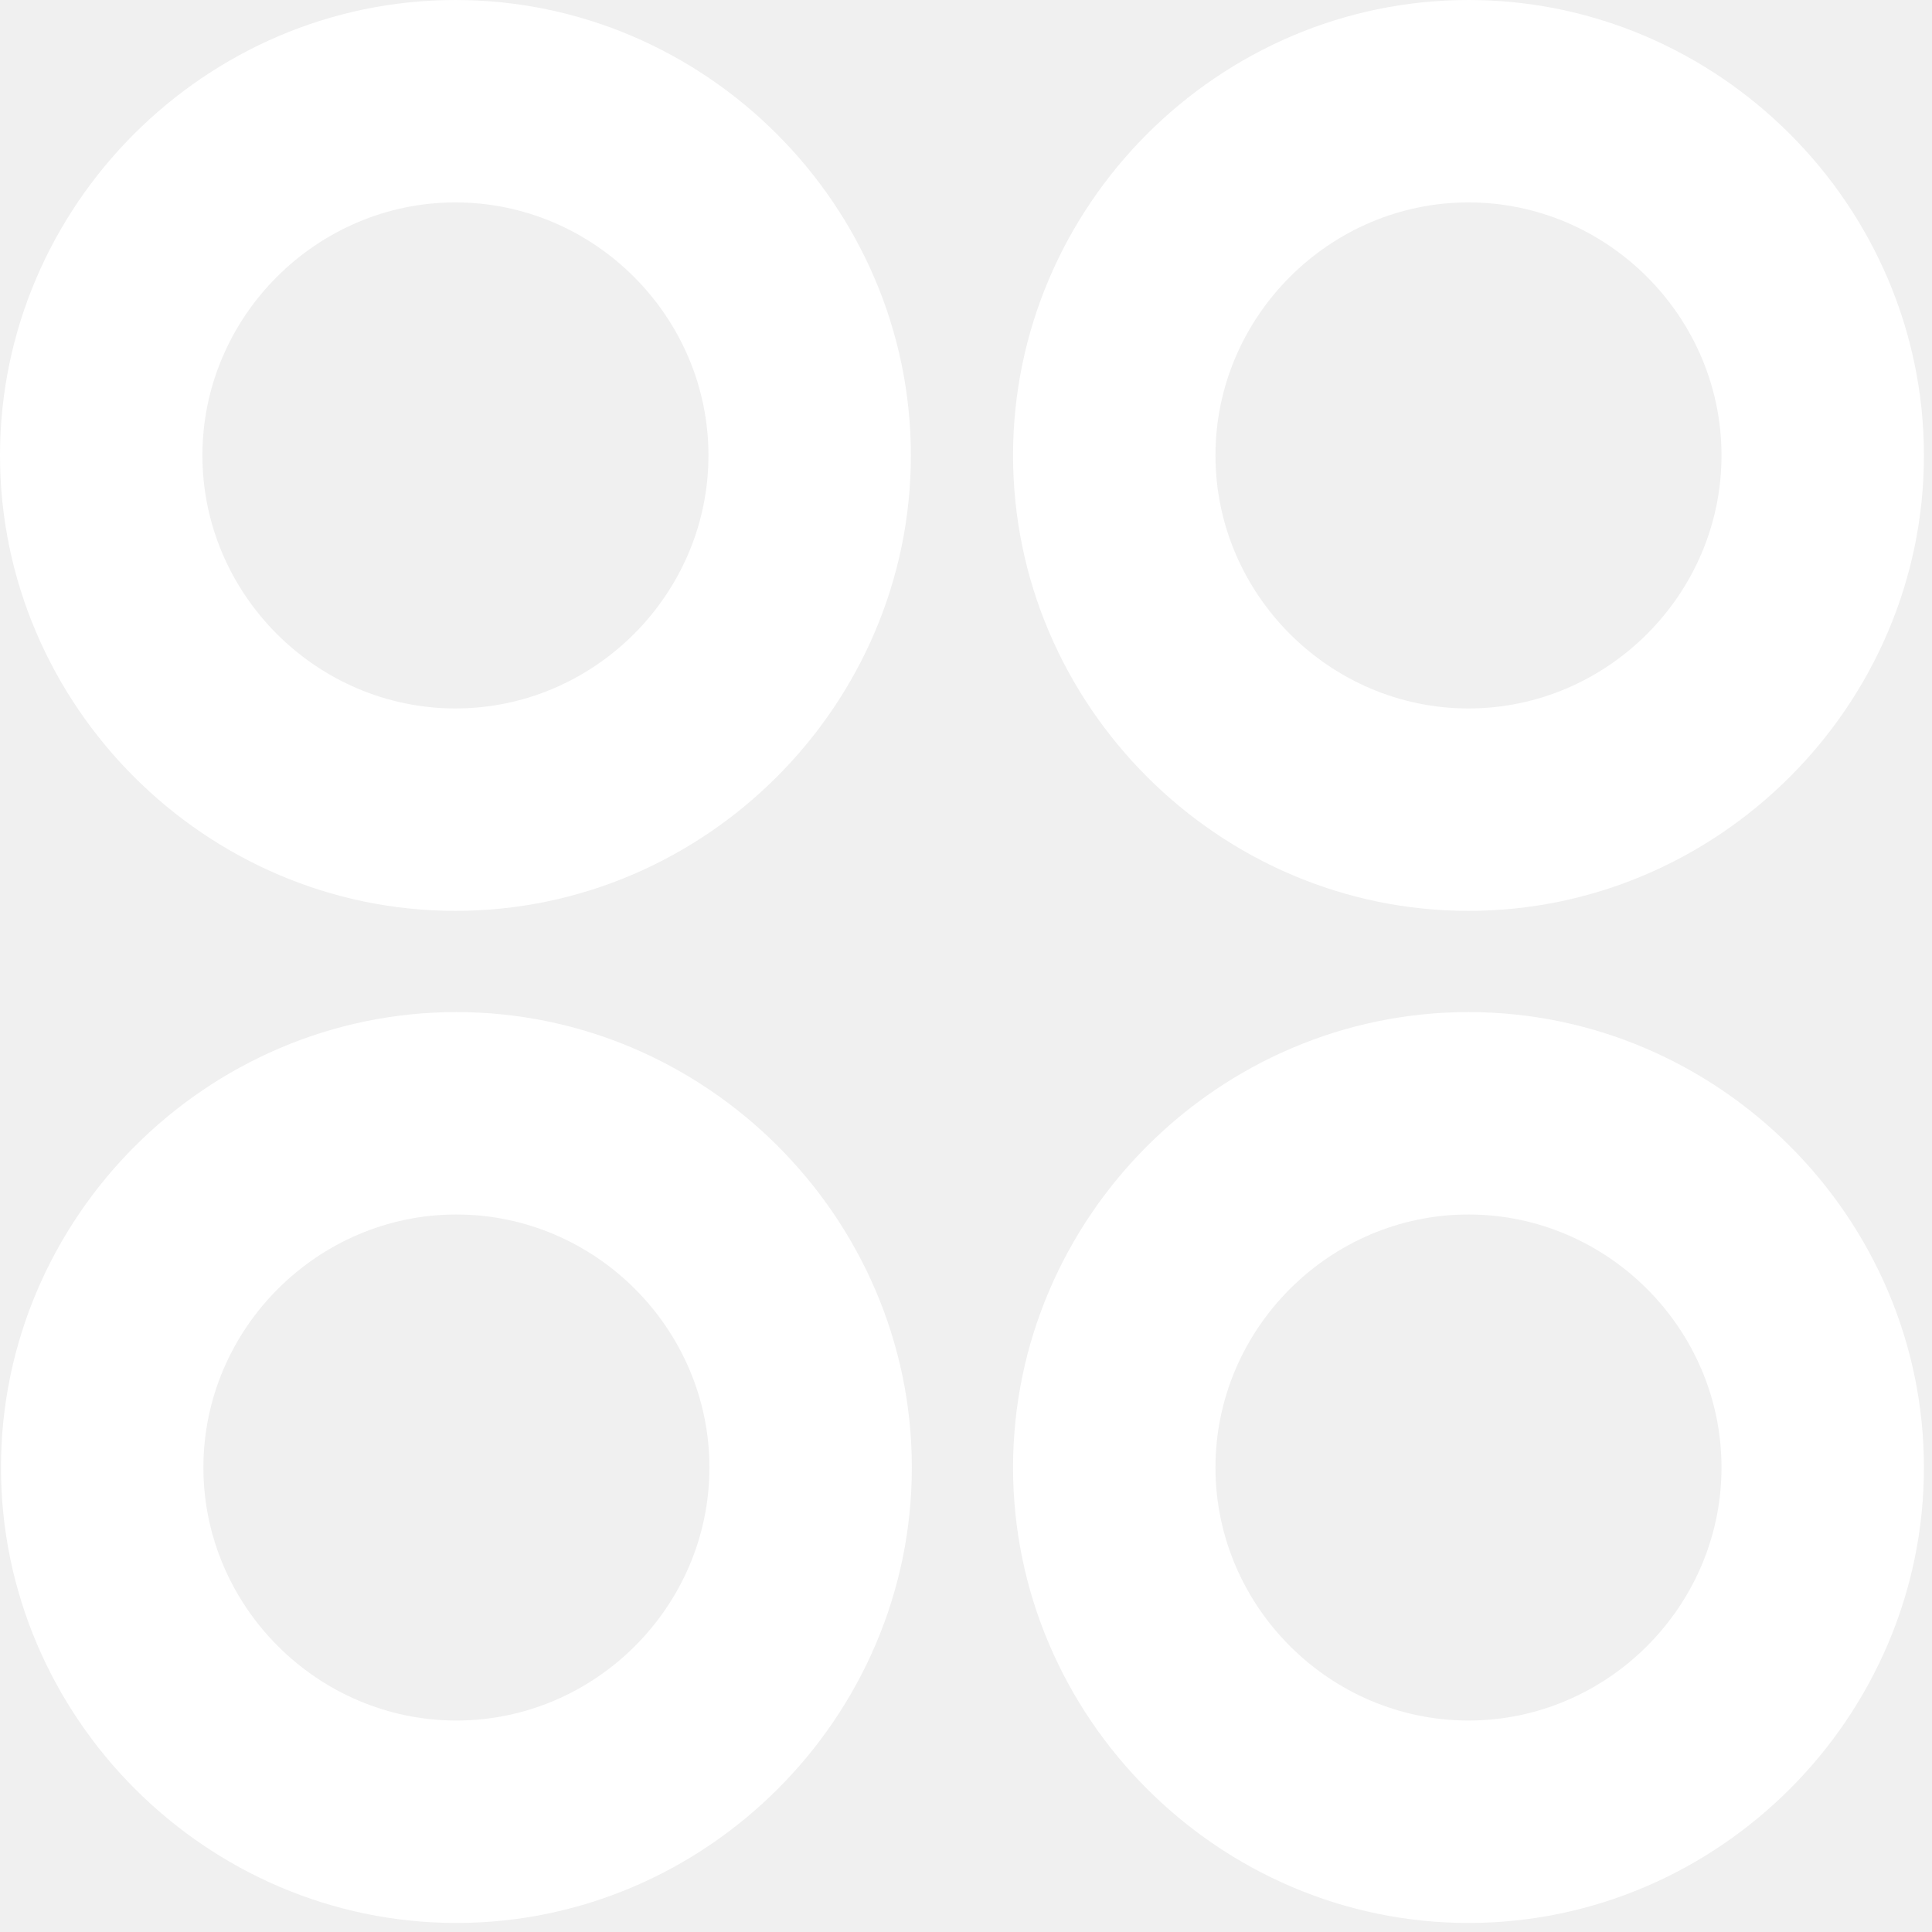
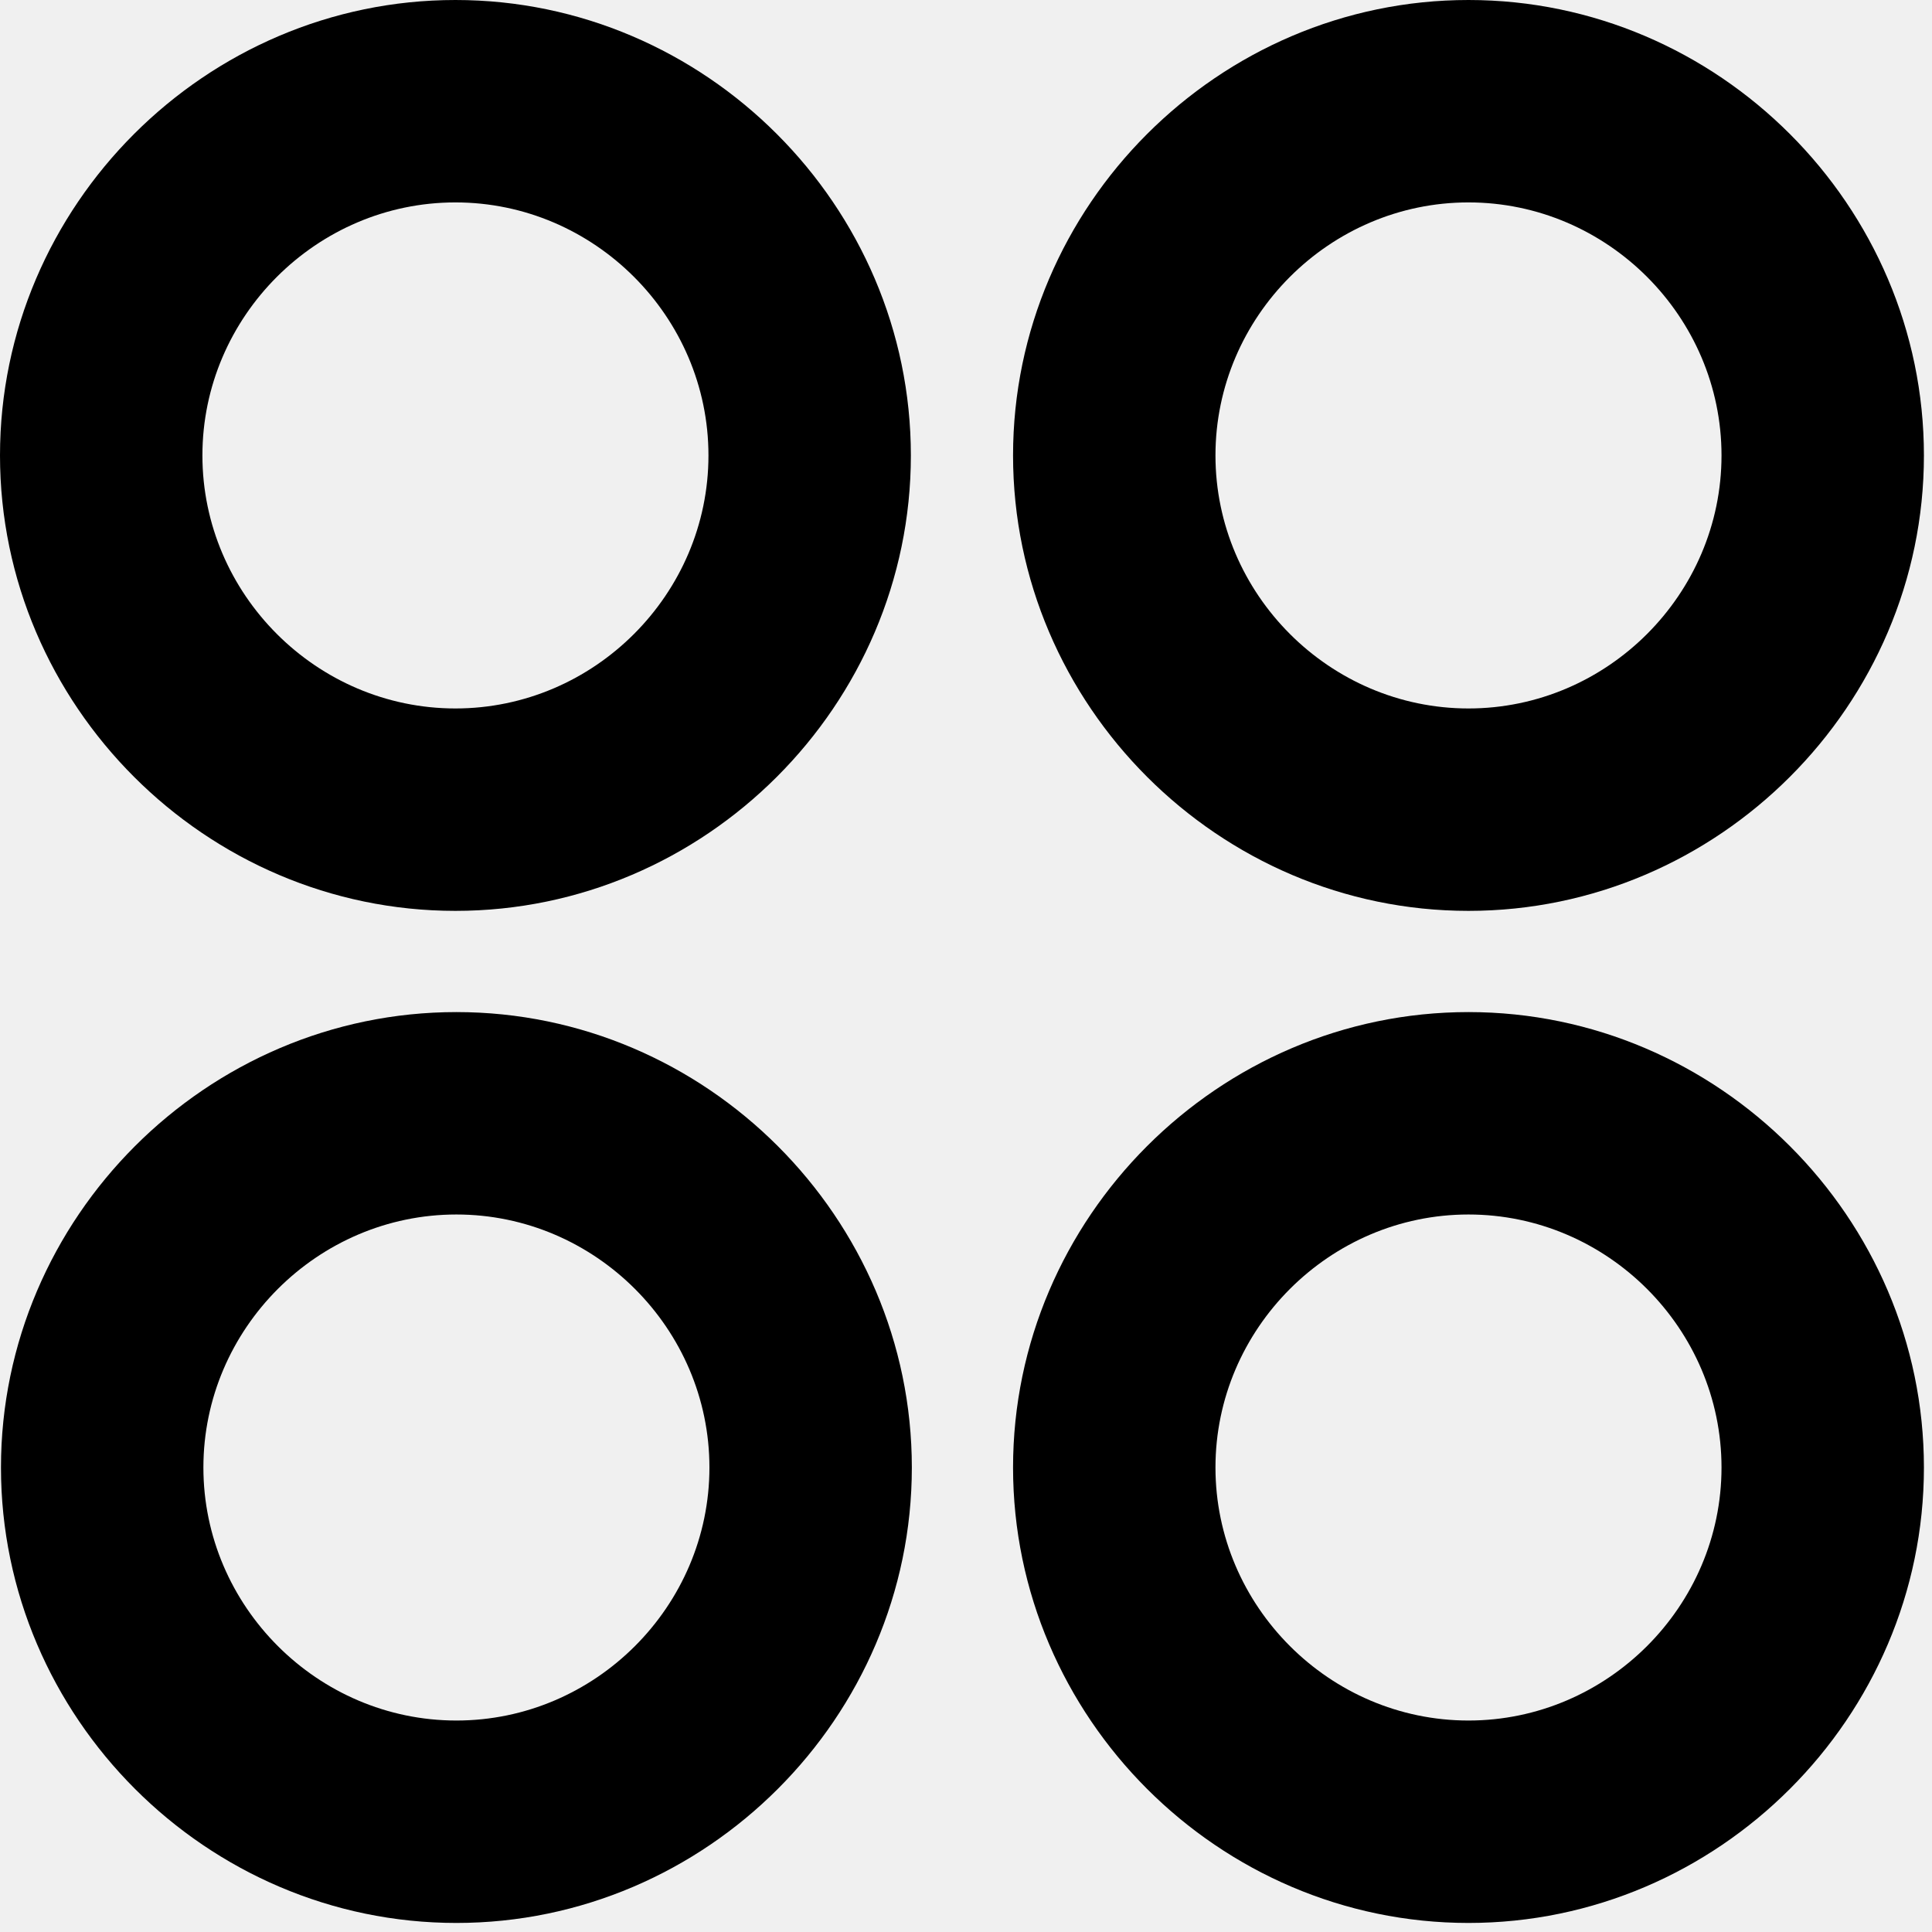
<svg xmlns="http://www.w3.org/2000/svg" width="100%" height="100%" viewBox="0 0 155 155" version="1.1" xml:space="preserve" style="fill-rule:evenodd;clip-rule:evenodd;stroke-linejoin:round;stroke-miterlimit:2;">
-   <path d="M36.538,73.077c-20.044,-0 -36.538,-16.494 -36.538,-36.539c0,-20.044 16.494,-36.538 36.538,-36.538c20.045,-0 36.539,16.494 36.539,36.538c-0,20.045 -16.494,36.539 -36.539,36.539Zm0.079,81.197c-20.045,-0 -36.539,-16.495 -36.539,-36.539c0,-20.044 16.494,-36.538 36.539,-36.538c20.044,-0 36.538,16.494 36.538,36.538c0,20.044 -16.494,36.539 -36.538,36.539Zm81.196,-81.197c-20.044,-0 -36.538,-16.494 -36.538,-36.539c0,-20.044 16.494,-36.538 36.538,-36.538c20.045,-0 36.539,16.494 36.539,36.538c-0,20.045 -16.494,36.539 -36.539,36.539Zm0,81.197c-20.044,-0 -36.538,-16.495 -36.538,-36.539c0,-20.044 16.494,-36.538 36.538,-36.538c20.045,-0 36.539,16.494 36.539,36.538c-0,20.044 -16.494,36.539 -36.539,36.539Zm-81.275,-97.436c11.136,-0 20.3,-9.164 20.3,-20.3c-0,-11.135 -9.164,-20.299 -20.3,-20.299c-11.135,0 -20.299,9.164 -20.299,20.299c0,11.136 9.164,20.3 20.299,20.3Zm0.079,81.196c11.136,0 20.299,-9.163 20.299,-20.299c0,-11.136 -9.163,-20.299 -20.299,-20.299c-11.136,-0 -20.299,9.163 -20.299,20.299c-0,11.136 9.163,20.299 20.299,20.299Zm81.196,-81.196c11.136,-0 20.3,-9.164 20.3,-20.3c-0,-11.135 -9.164,-20.299 -20.3,-20.299c-11.135,0 -20.299,9.164 -20.299,20.299c0,11.136 9.164,20.3 20.299,20.3Zm0,81.196c11.136,0 20.3,-9.163 20.3,-20.299c-0,-11.136 -9.164,-20.299 -20.3,-20.299c-11.135,-0 -20.299,9.163 -20.299,20.299c0,11.136 9.164,20.299 20.299,20.299Z" style="fill:#fff;fill-rule:nonzero;" />
+   <path d="M36.538,73.077c-20.044,-0 -36.538,-16.494 -36.538,-36.539c0,-20.044 16.494,-36.538 36.538,-36.538c20.045,-0 36.539,16.494 36.539,36.538c-0,20.045 -16.494,36.539 -36.539,36.539Zm0.079,81.197c-20.045,-0 -36.539,-16.495 -36.539,-36.539c0,-20.044 16.494,-36.538 36.539,-36.538c20.044,-0 36.538,16.494 36.538,36.538c0,20.044 -16.494,36.539 -36.538,36.539Zm81.196,-81.197c-20.044,-0 -36.538,-16.494 -36.538,-36.539c0,-20.044 16.494,-36.538 36.538,-36.538c20.045,-0 36.539,16.494 36.539,36.538c-0,20.045 -16.494,36.539 -36.539,36.539Zm0,81.197c-20.044,-0 -36.538,-16.495 -36.538,-36.539c0,-20.044 16.494,-36.538 36.538,-36.538c20.045,-0 36.539,16.494 36.539,36.538c-0,20.044 -16.494,36.539 -36.539,36.539Zm-81.275,-97.436c11.136,-0 20.3,-9.164 20.3,-20.3c-0,-11.135 -9.164,-20.299 -20.3,-20.299c-11.135,0 -20.299,9.164 -20.299,20.299c0,11.136 9.164,20.3 20.299,20.3Zm0.079,81.196c11.136,0 20.299,-9.163 20.299,-20.299c0,-11.136 -9.163,-20.299 -20.299,-20.299c-11.136,-0 -20.299,9.163 -20.299,20.299c-0,11.136 9.163,20.299 20.299,20.299Zm81.196,-81.196c11.136,-0 20.3,-9.164 20.3,-20.3c-0,-11.135 -9.164,-20.299 -20.3,-20.299c-11.135,0 -20.299,9.164 -20.299,20.299c0,11.136 9.164,20.3 20.299,20.3Zm0,81.196c11.136,0 20.3,-9.163 20.3,-20.299c-0,-11.136 -9.164,-20.299 -20.3,-20.299c-11.135,-0 -20.299,9.163 -20.299,20.299c0,11.136 9.164,20.299 20.299,20.299Z" style="fill-rule:nonzero;" />
</svg>
